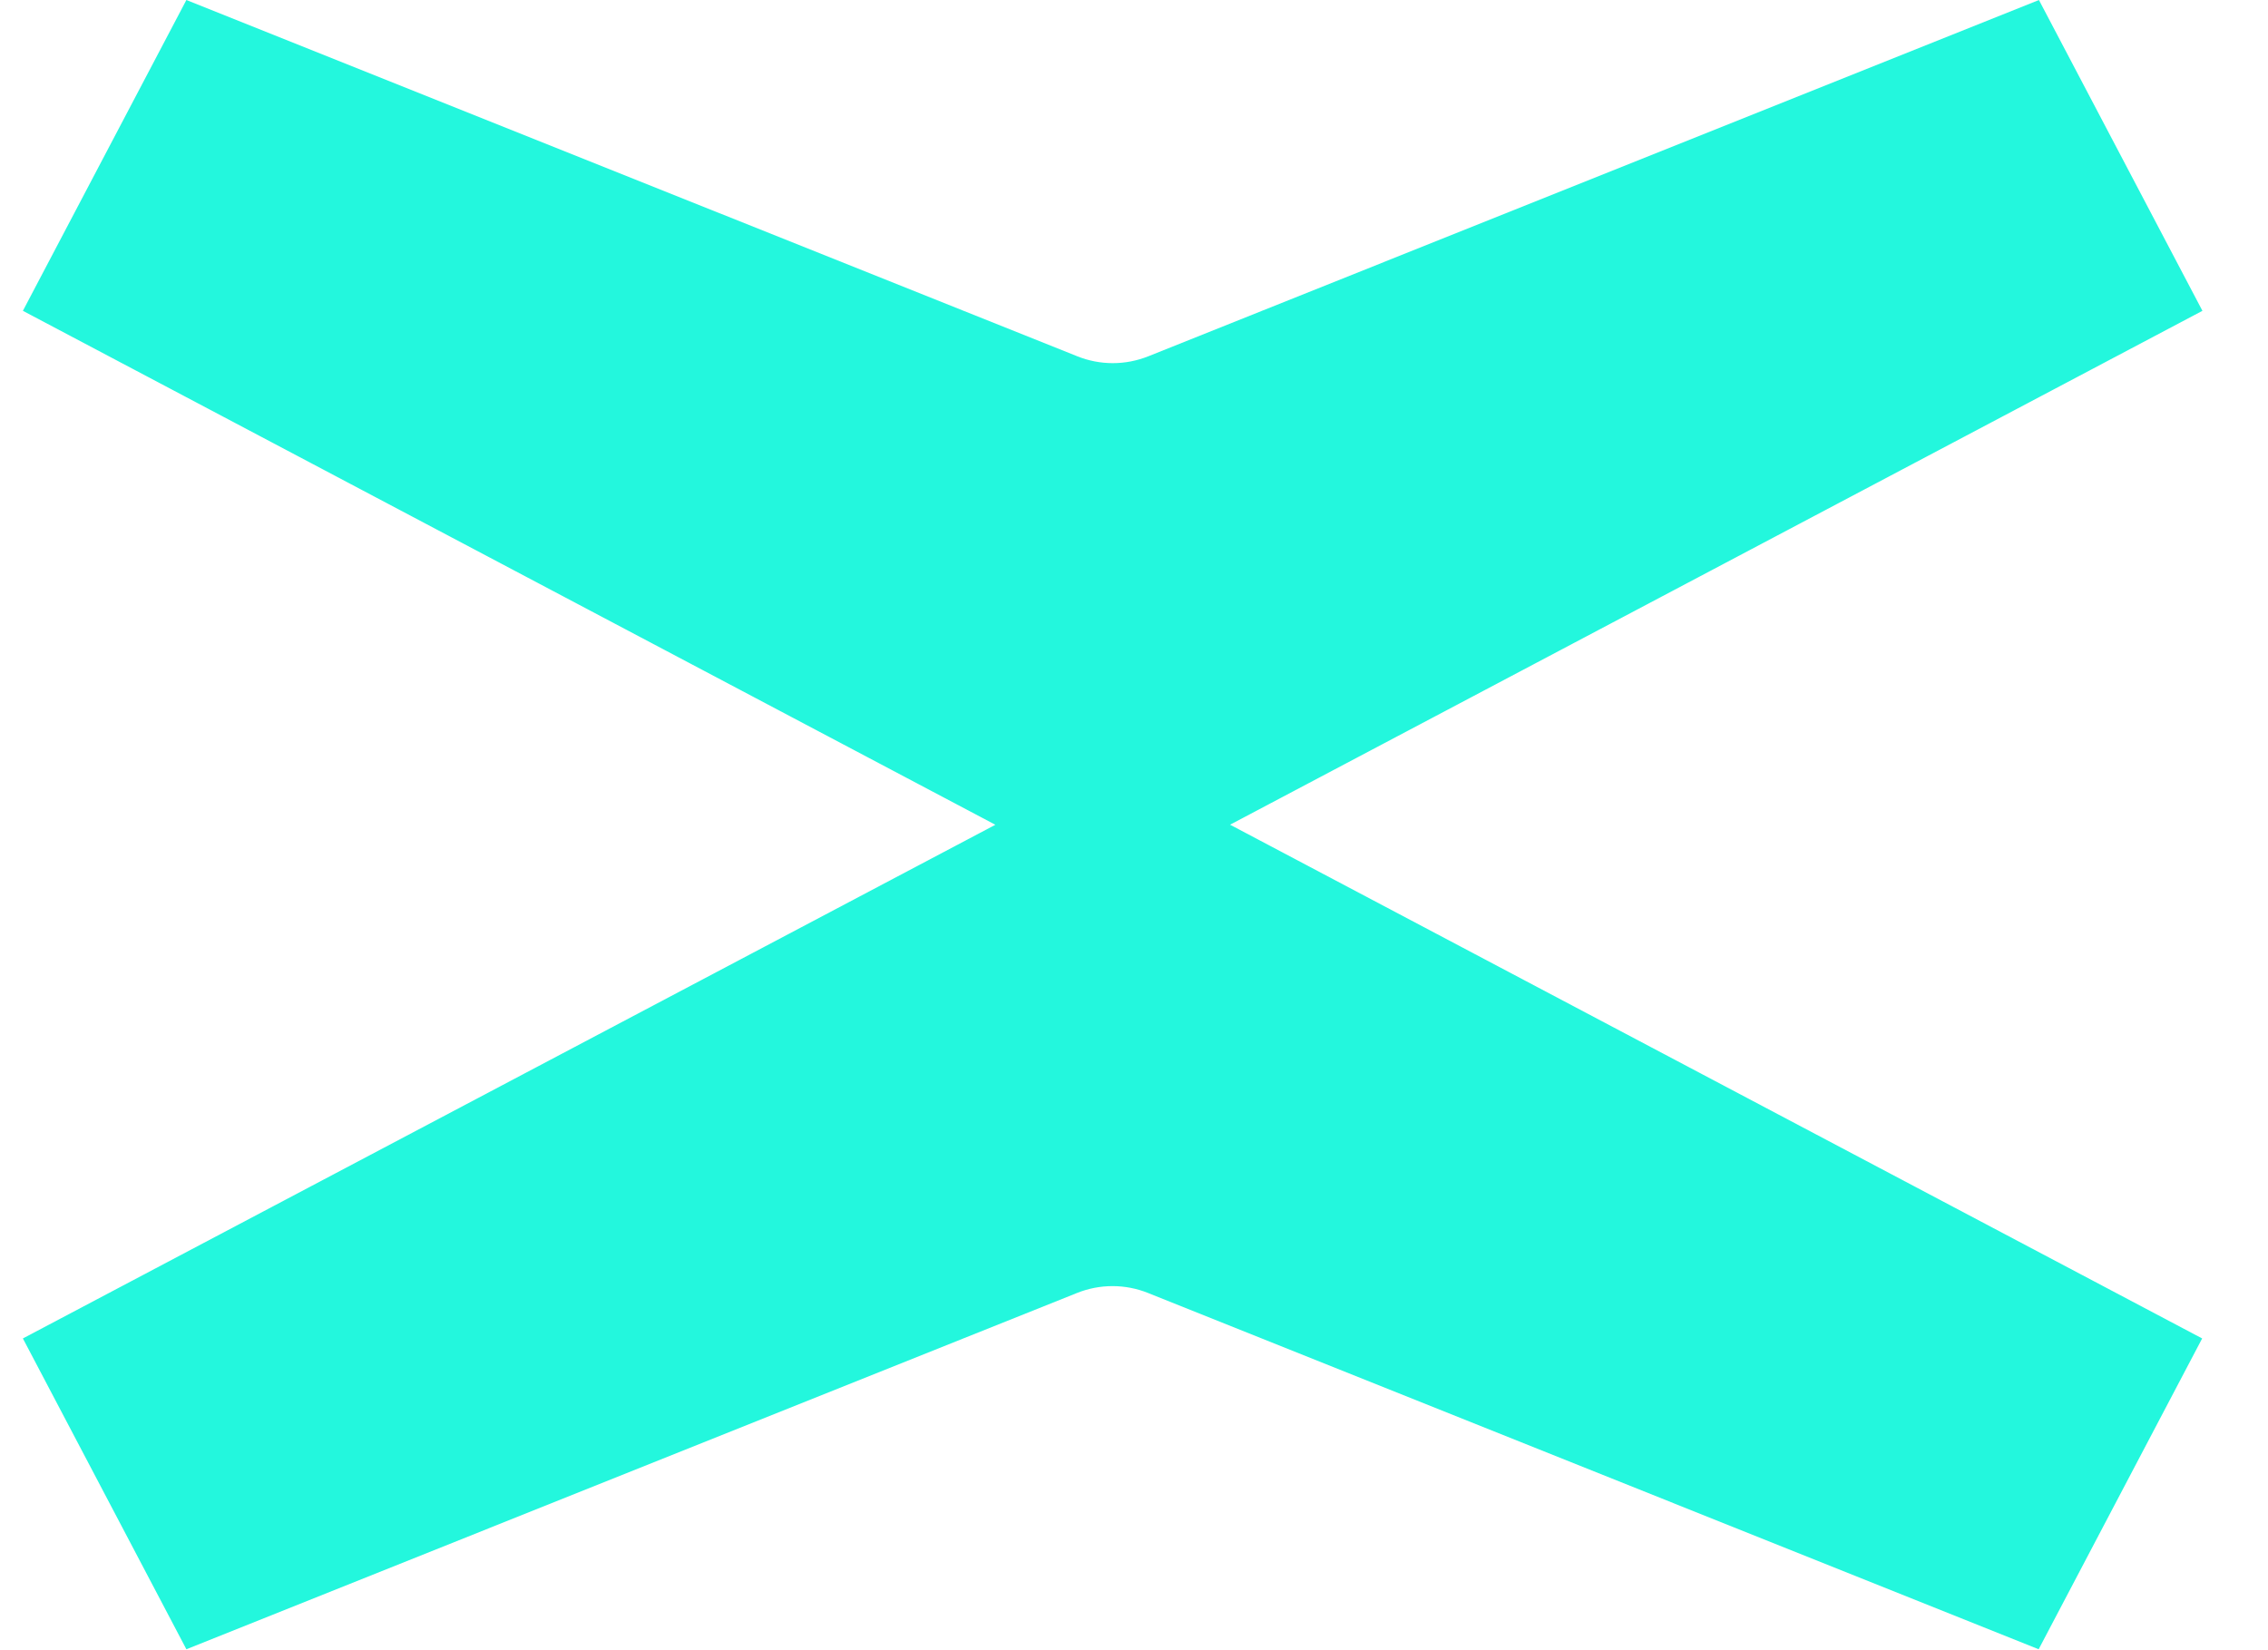
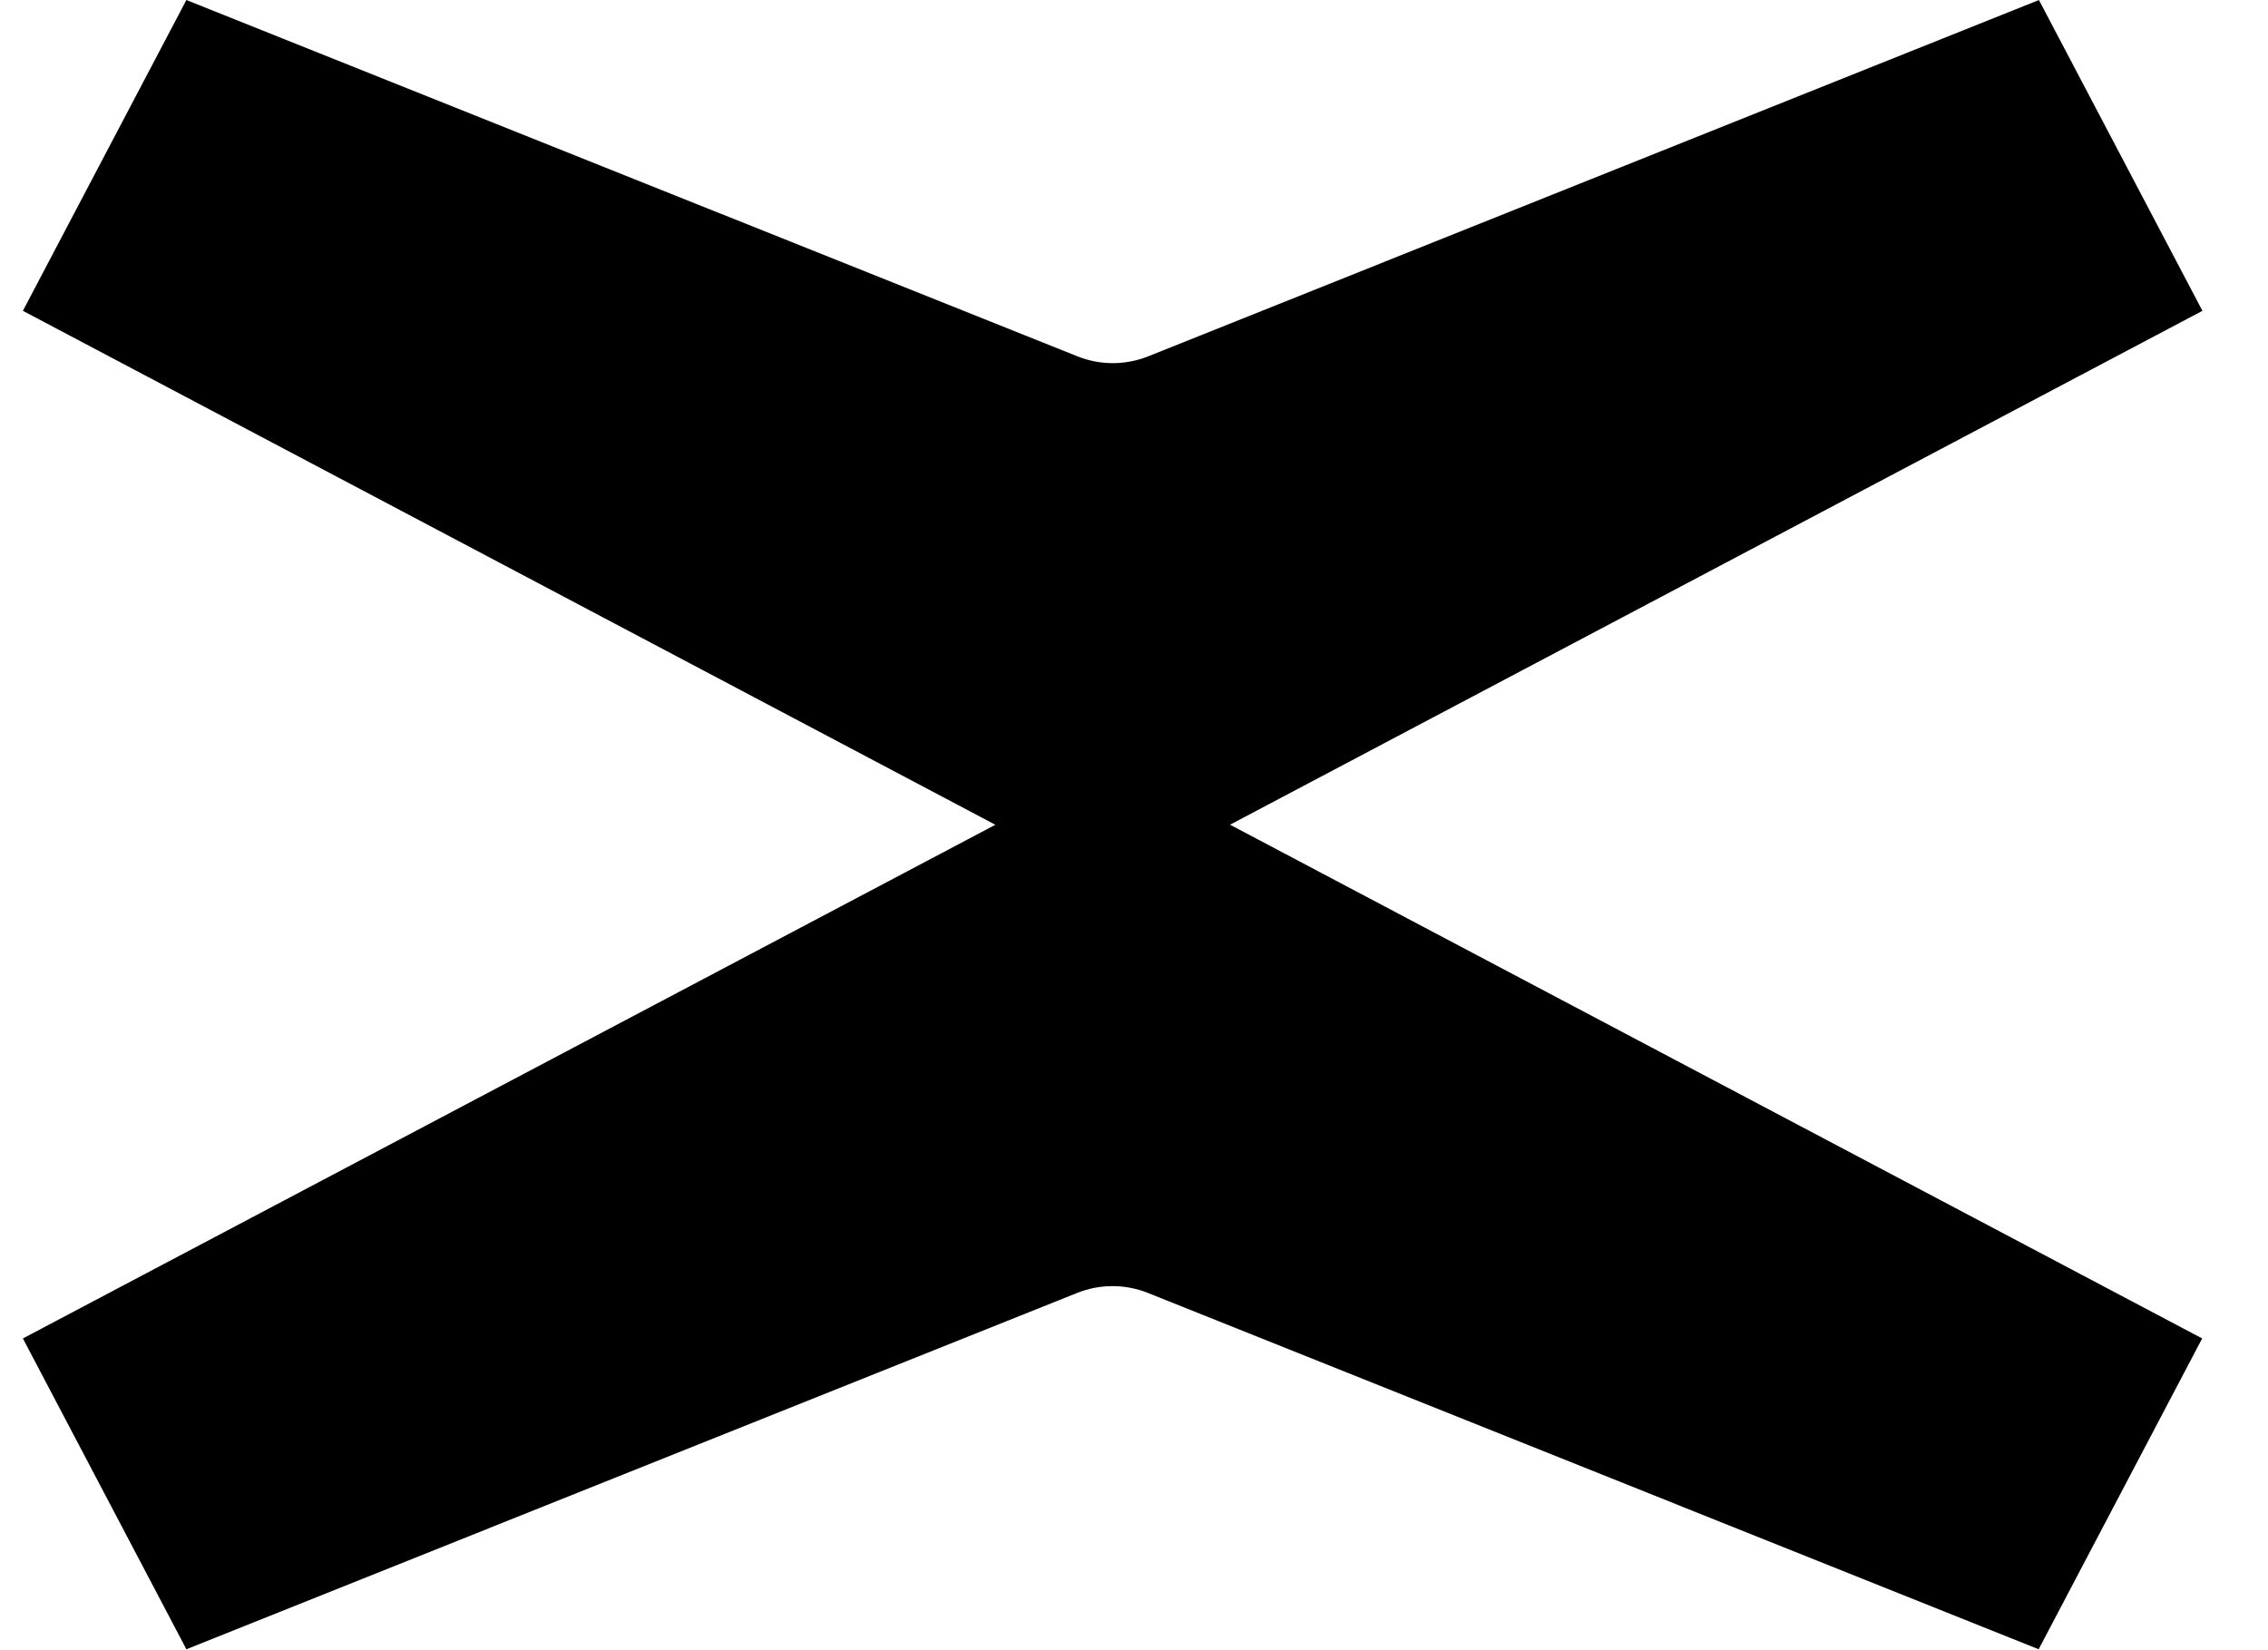
- <svg xmlns="http://www.w3.org/2000/svg" width="33" height="24" viewBox="0 0 33 24" fill="none" class="h-8 w-8 fill-teal-400">
-   <path d="M17.896 12.002L32.046 4.523L29.667 0L16.71 5.184C16.376 5.318 16.006 5.318 15.673 5.184L2.712 0L0.333 4.523L14.483 12.002L0.333 19.477L2.712 24L15.669 18.816C16.003 18.682 16.372 18.682 16.706 18.816L29.663 24L32.042 19.477L17.892 11.998L17.896 12.002Z" fill="#23F7DD" />
+ <svg xmlns="http://www.w3.org/2000/svg" width="33" height="24" viewBox="0 0 33 24" fill="none" class="h-8 w-8 text-teal-400">
+   <path d="M17.896 12.002L32.046 4.523L29.667 0L16.71 5.184C16.376 5.318 16.006 5.318 15.673 5.184L2.712 0L0.333 4.523L14.483 12.002L0.333 19.477L2.712 24L15.669 18.816C16.003 18.682 16.372 18.682 16.706 18.816L29.663 24L32.042 19.477L17.892 11.998L17.896 12.002Z" fill="currentColor" />
</svg>
